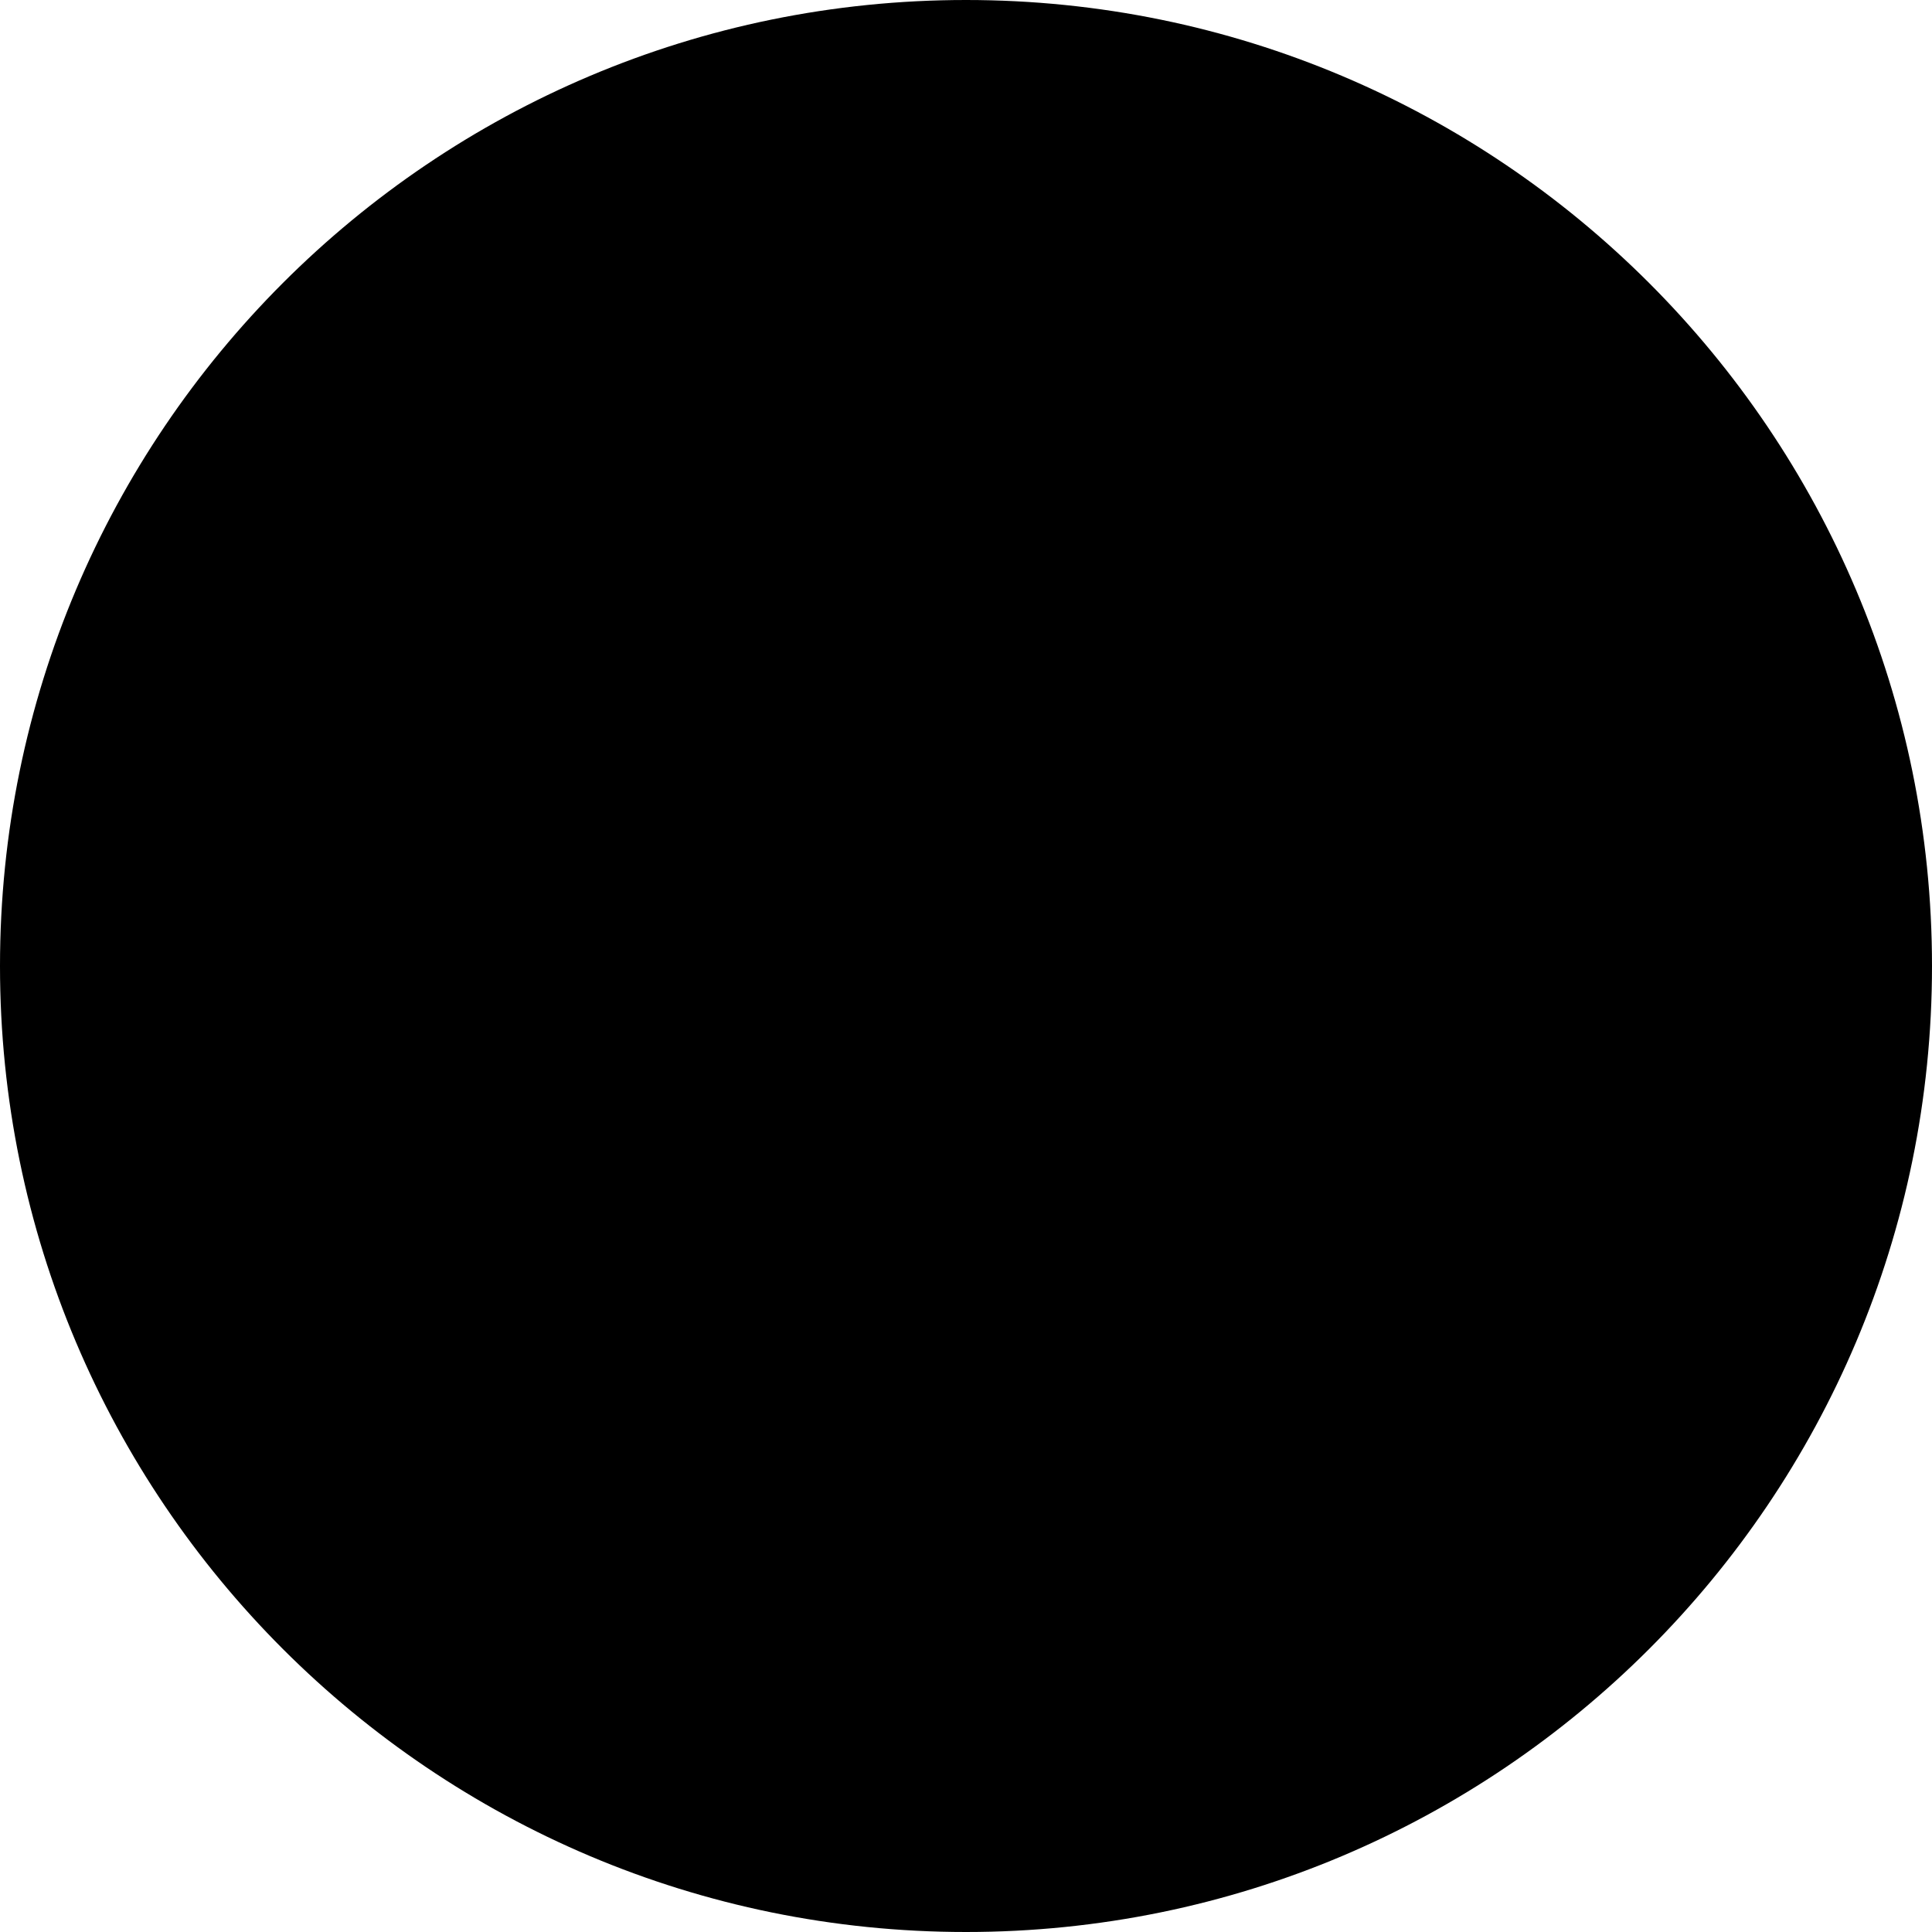
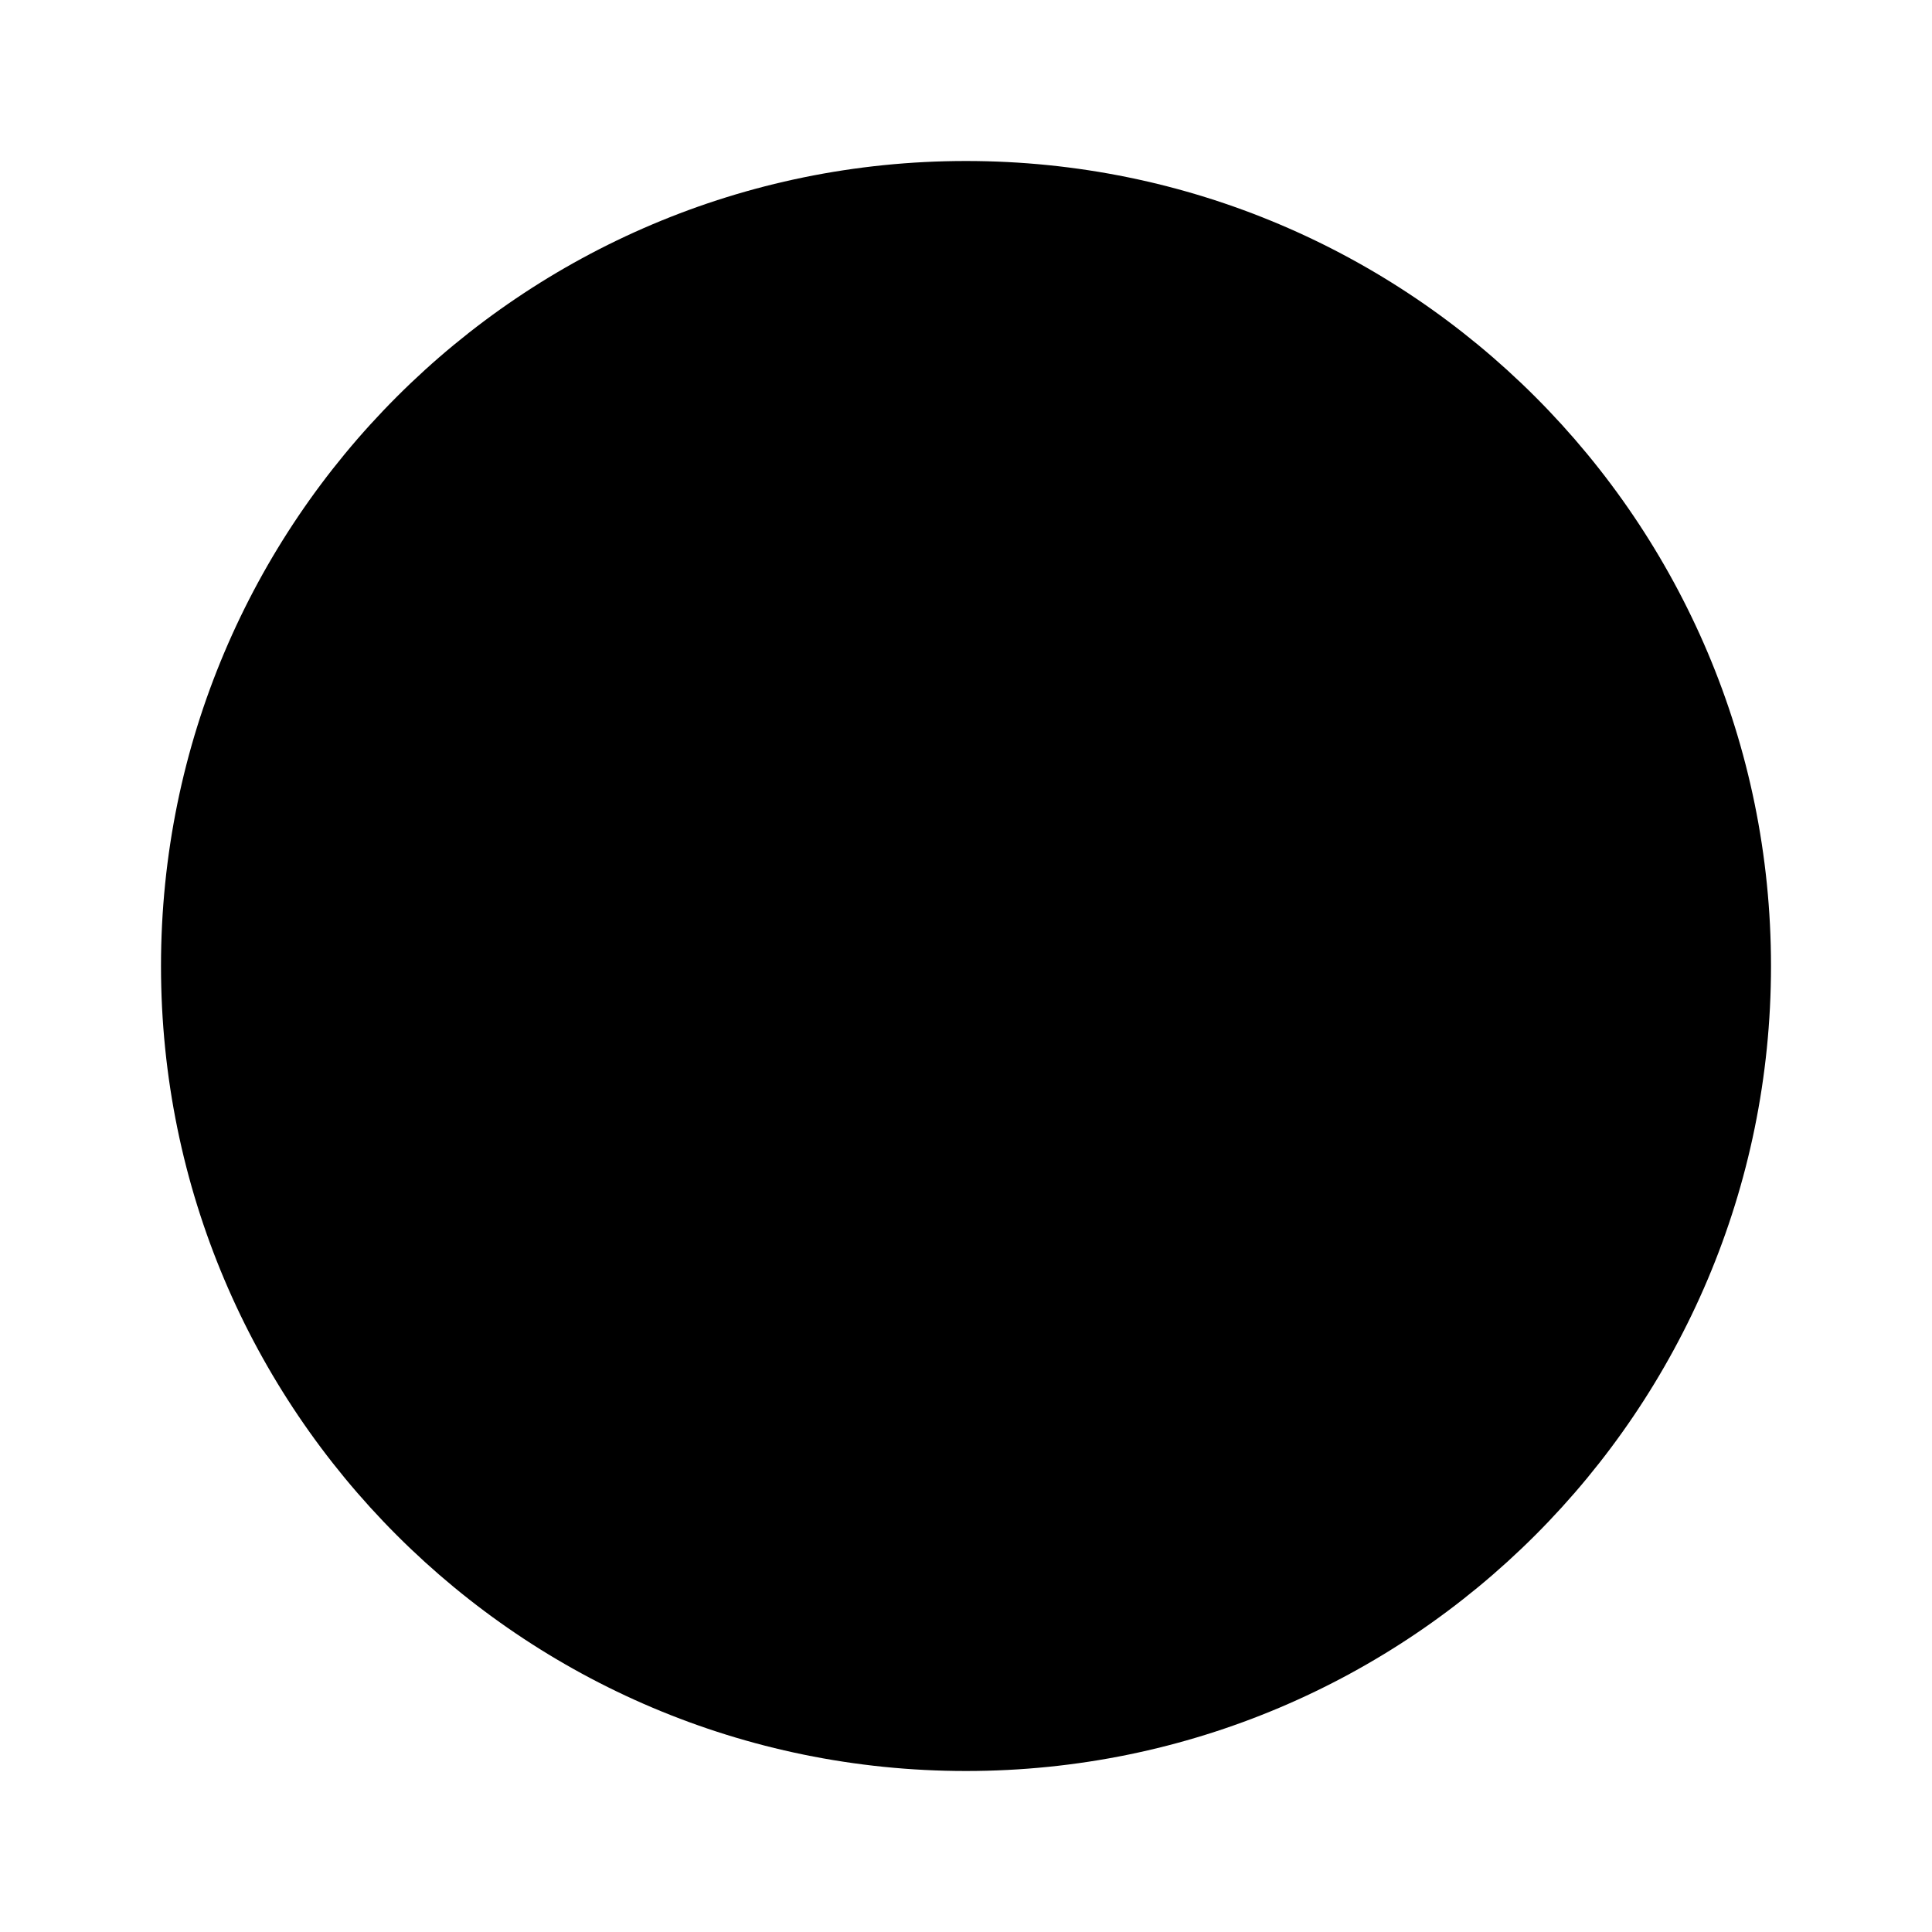
- <svg xmlns="http://www.w3.org/2000/svg" viewBox="0 0 96 96" fill="currentColor">
+ <svg xmlns="http://www.w3.org/2000/svg" overflow="visible" viewBox="-9.6 -9.6 115.2 115.2" fill="currentColor" preserveAspectRatio="xMidYBottom meet">
  <circle cx="48" cy="48" r="48" />
  <path d="M 13 48 Q 48 18 83 48" fill="none" stroke="#000" stroke-width="5" opacity="0.4" />
  <path d="M 13 48 Q 48 78 83 48" fill="none" stroke="#000" stroke-width="5" opacity="0.4" />
</svg>
